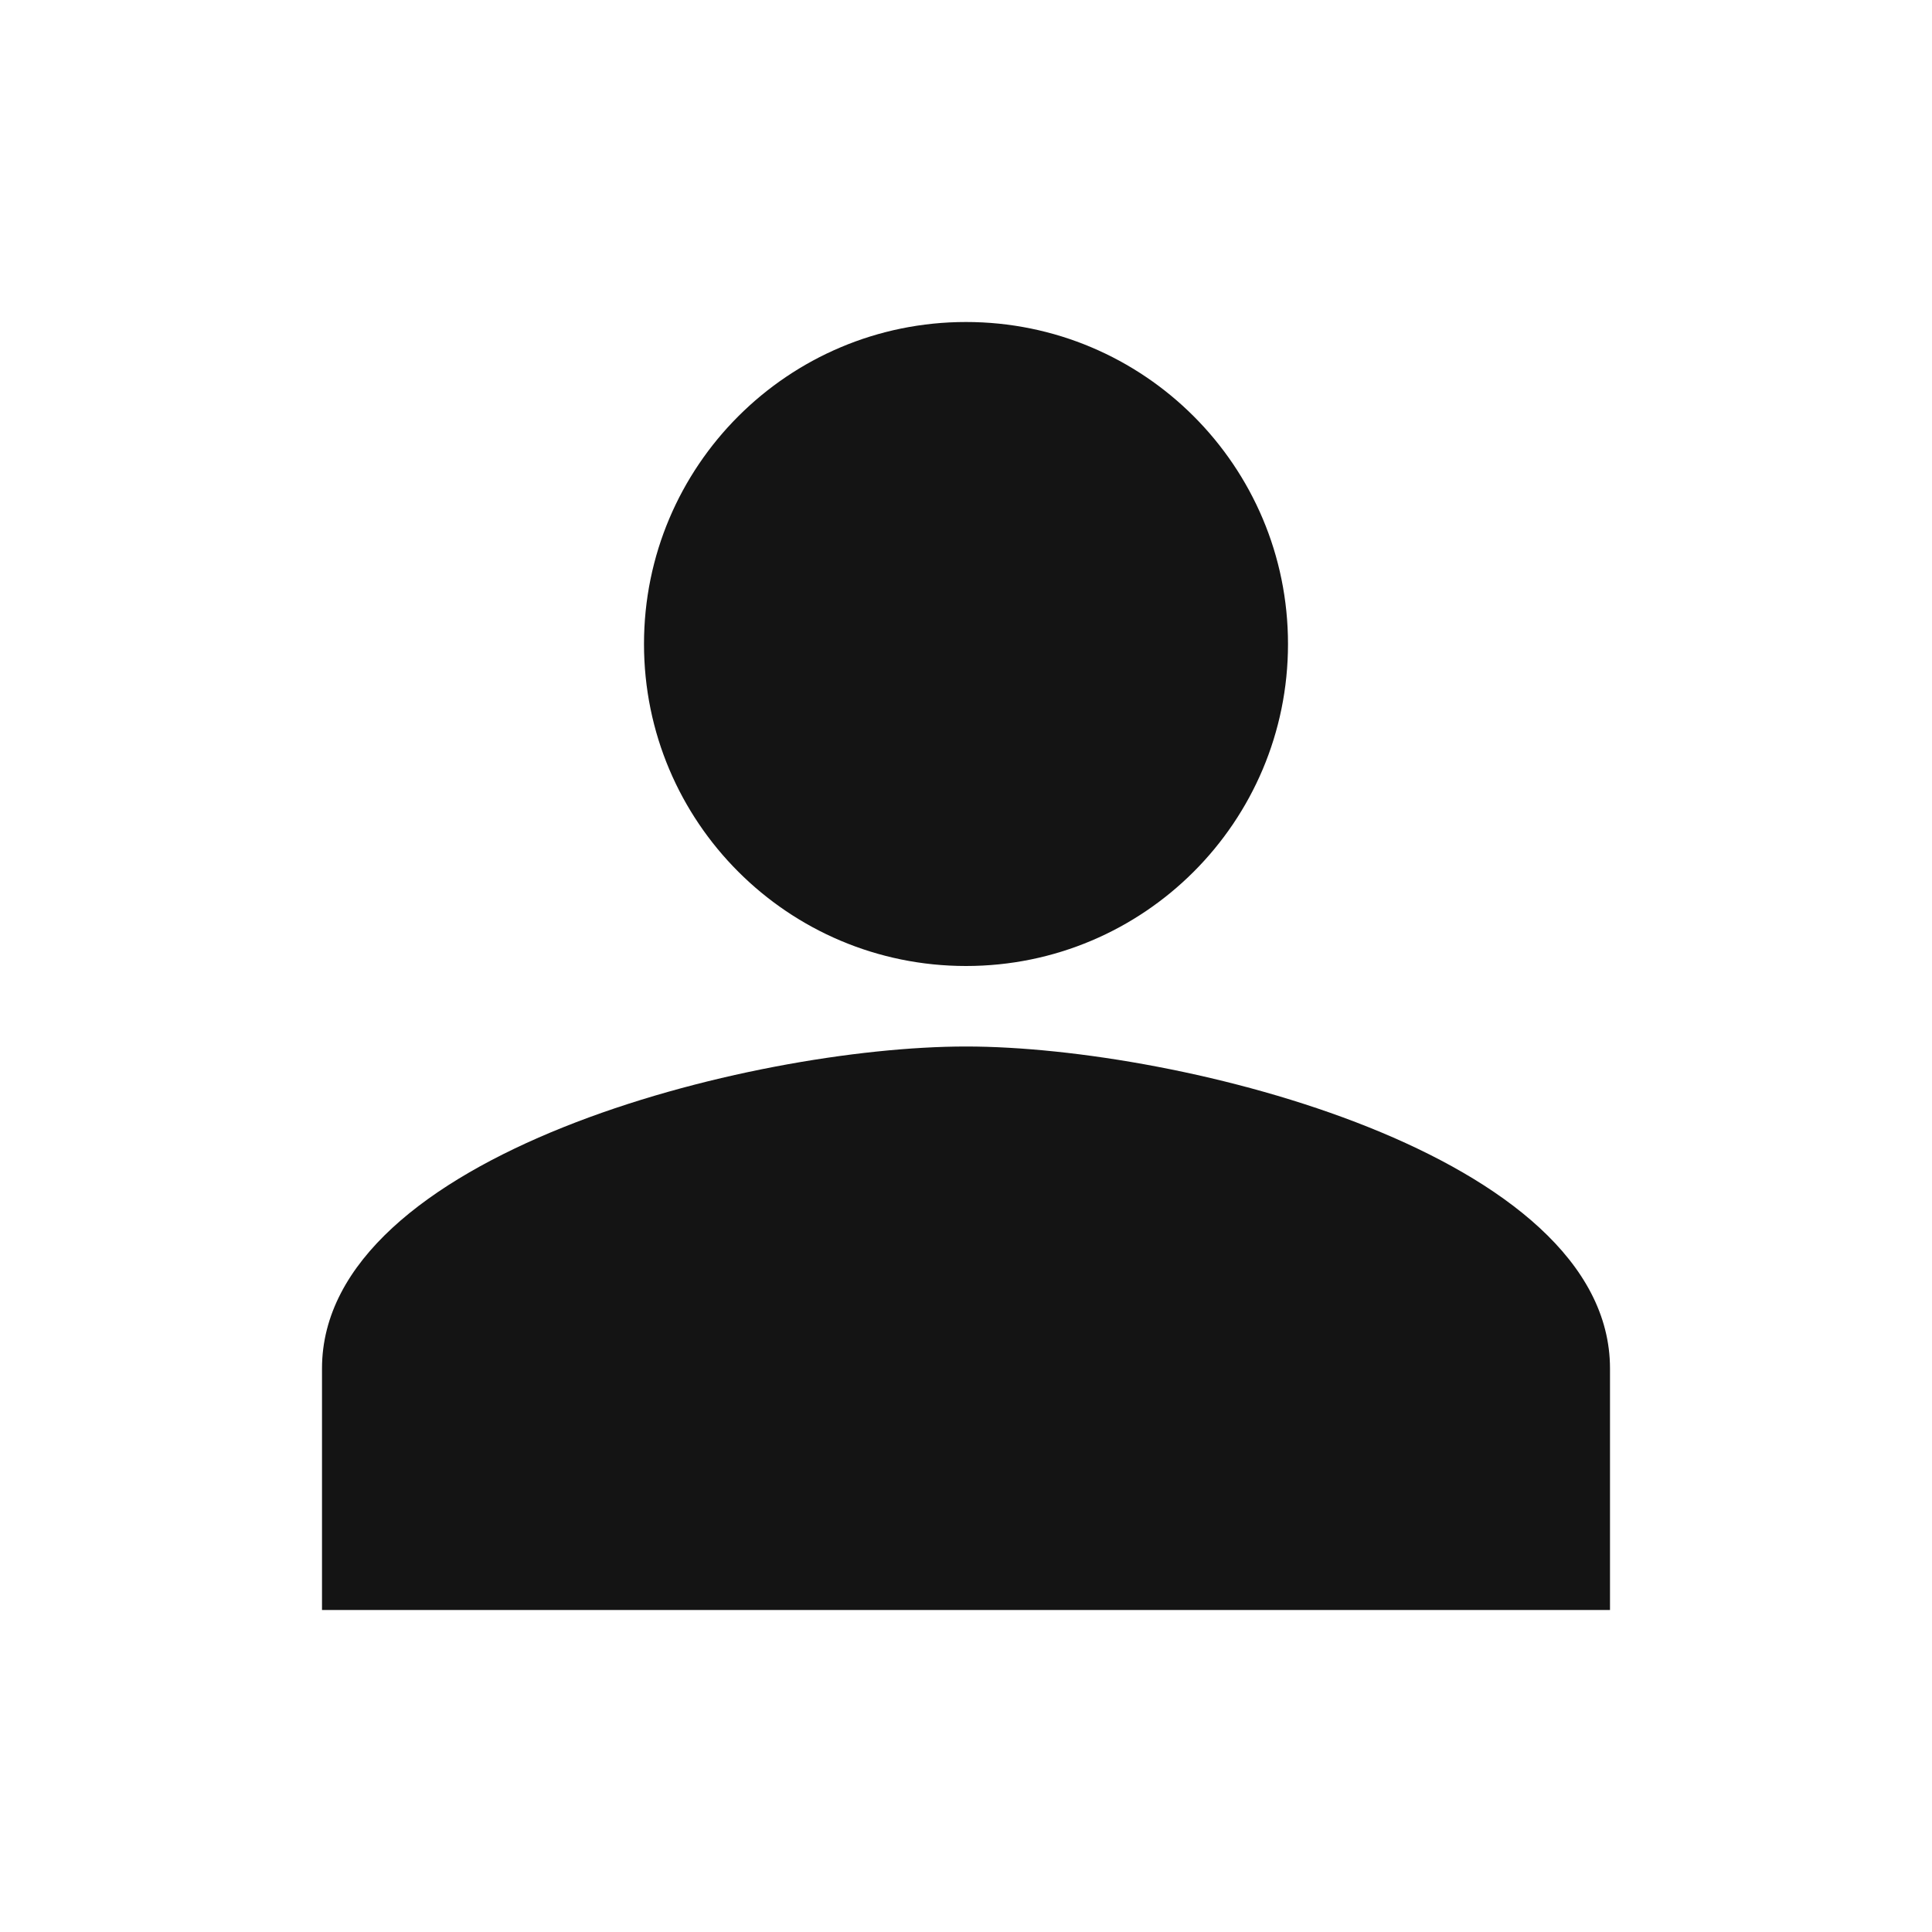
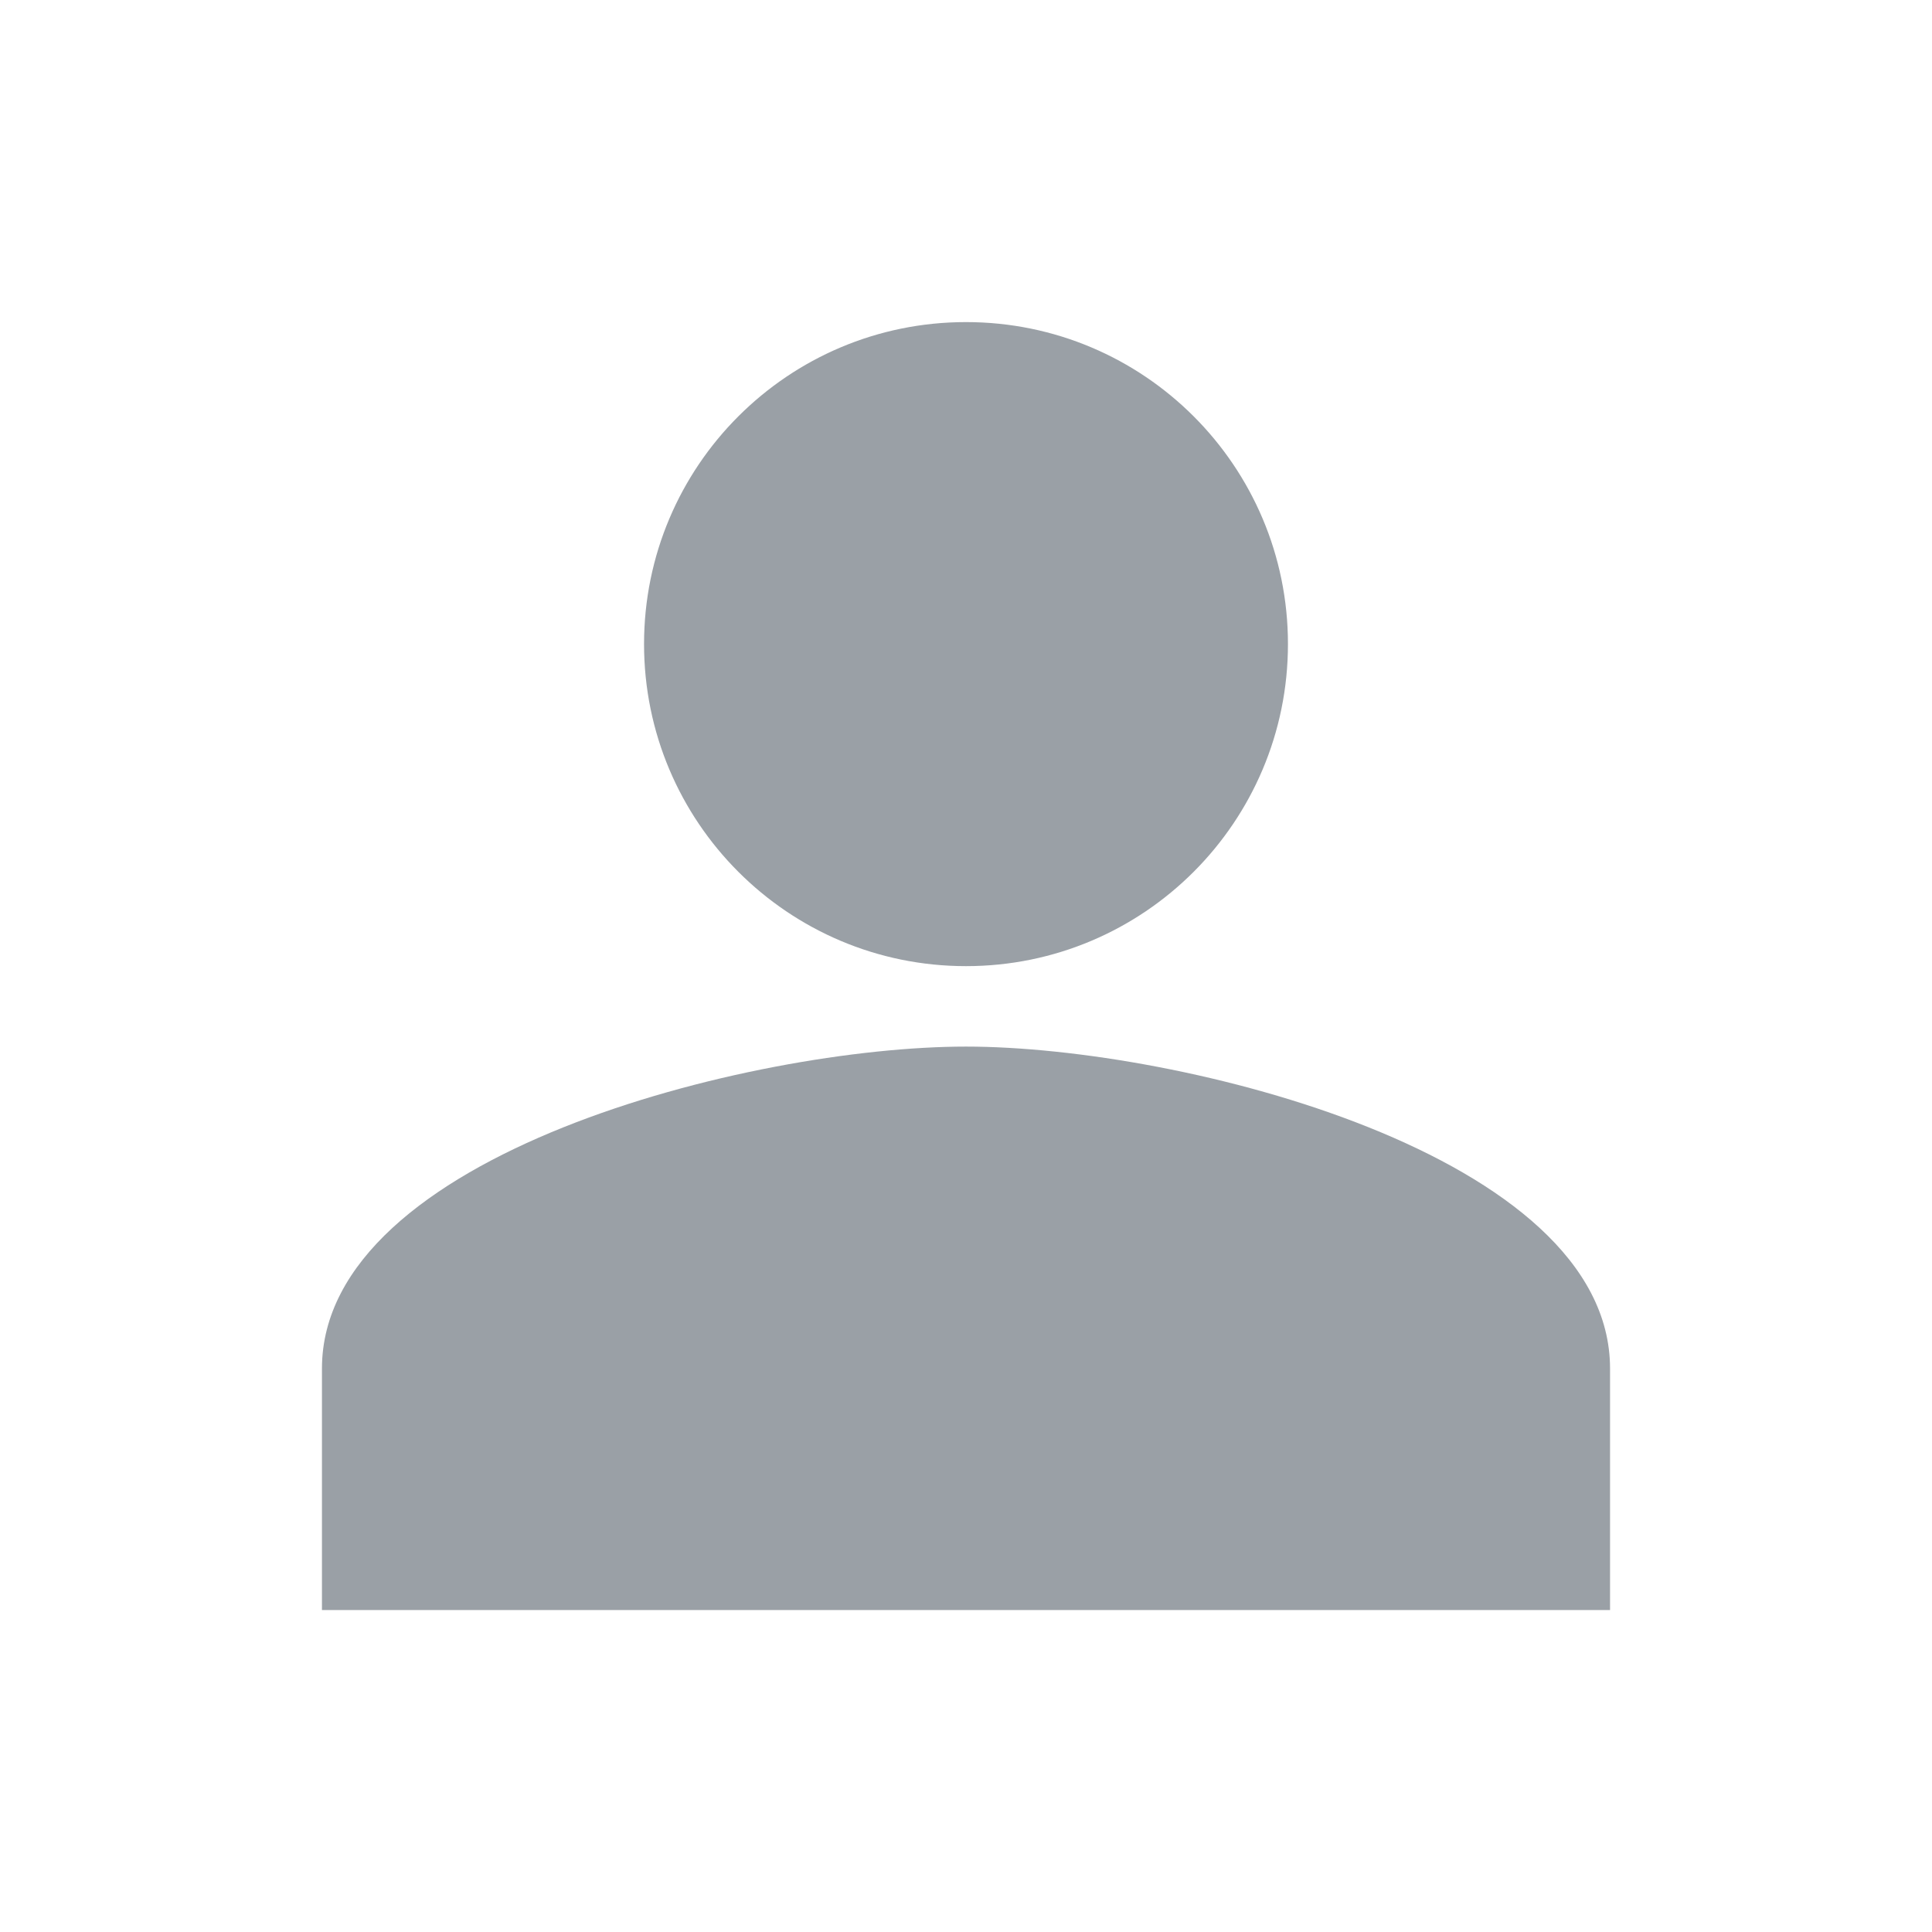
- <svg xmlns="http://www.w3.org/2000/svg" width="12" height="12" viewBox="0 0 12 12" fill="none">
-   <path d="M6 2C4.895 2 4 2.895 4 4C4 5.105 4.895 6 6 6C7.105 6 8 5.105 8 4C8 2.895 7.105 2 6 2ZM6 6.5C4.665 6.5 2 7.17 2 8.5V10H10V8.5C10 7.17 7.335 6.5 6 6.5Z" fill="#141414" />
+ <svg xmlns="http://www.w3.org/2000/svg" width="14" height="14" viewBox="0 0 14 14" fill="none">
+   <path d="M7 2.334C5.711 2.334 4.667 3.378 4.667 4.667C4.667 5.956 5.711 7.001 7 7.001C8.289 7.001 9.333 5.956 9.333 4.667C9.333 3.378 8.289 2.334 7 2.334ZM7 7.584C5.443 7.584 2.333 8.366 2.333 9.917V11.667H11.667V9.917C11.667 8.366 8.558 7.584 7 7.584Z" fill="#9AA0A6" />
</svg>
